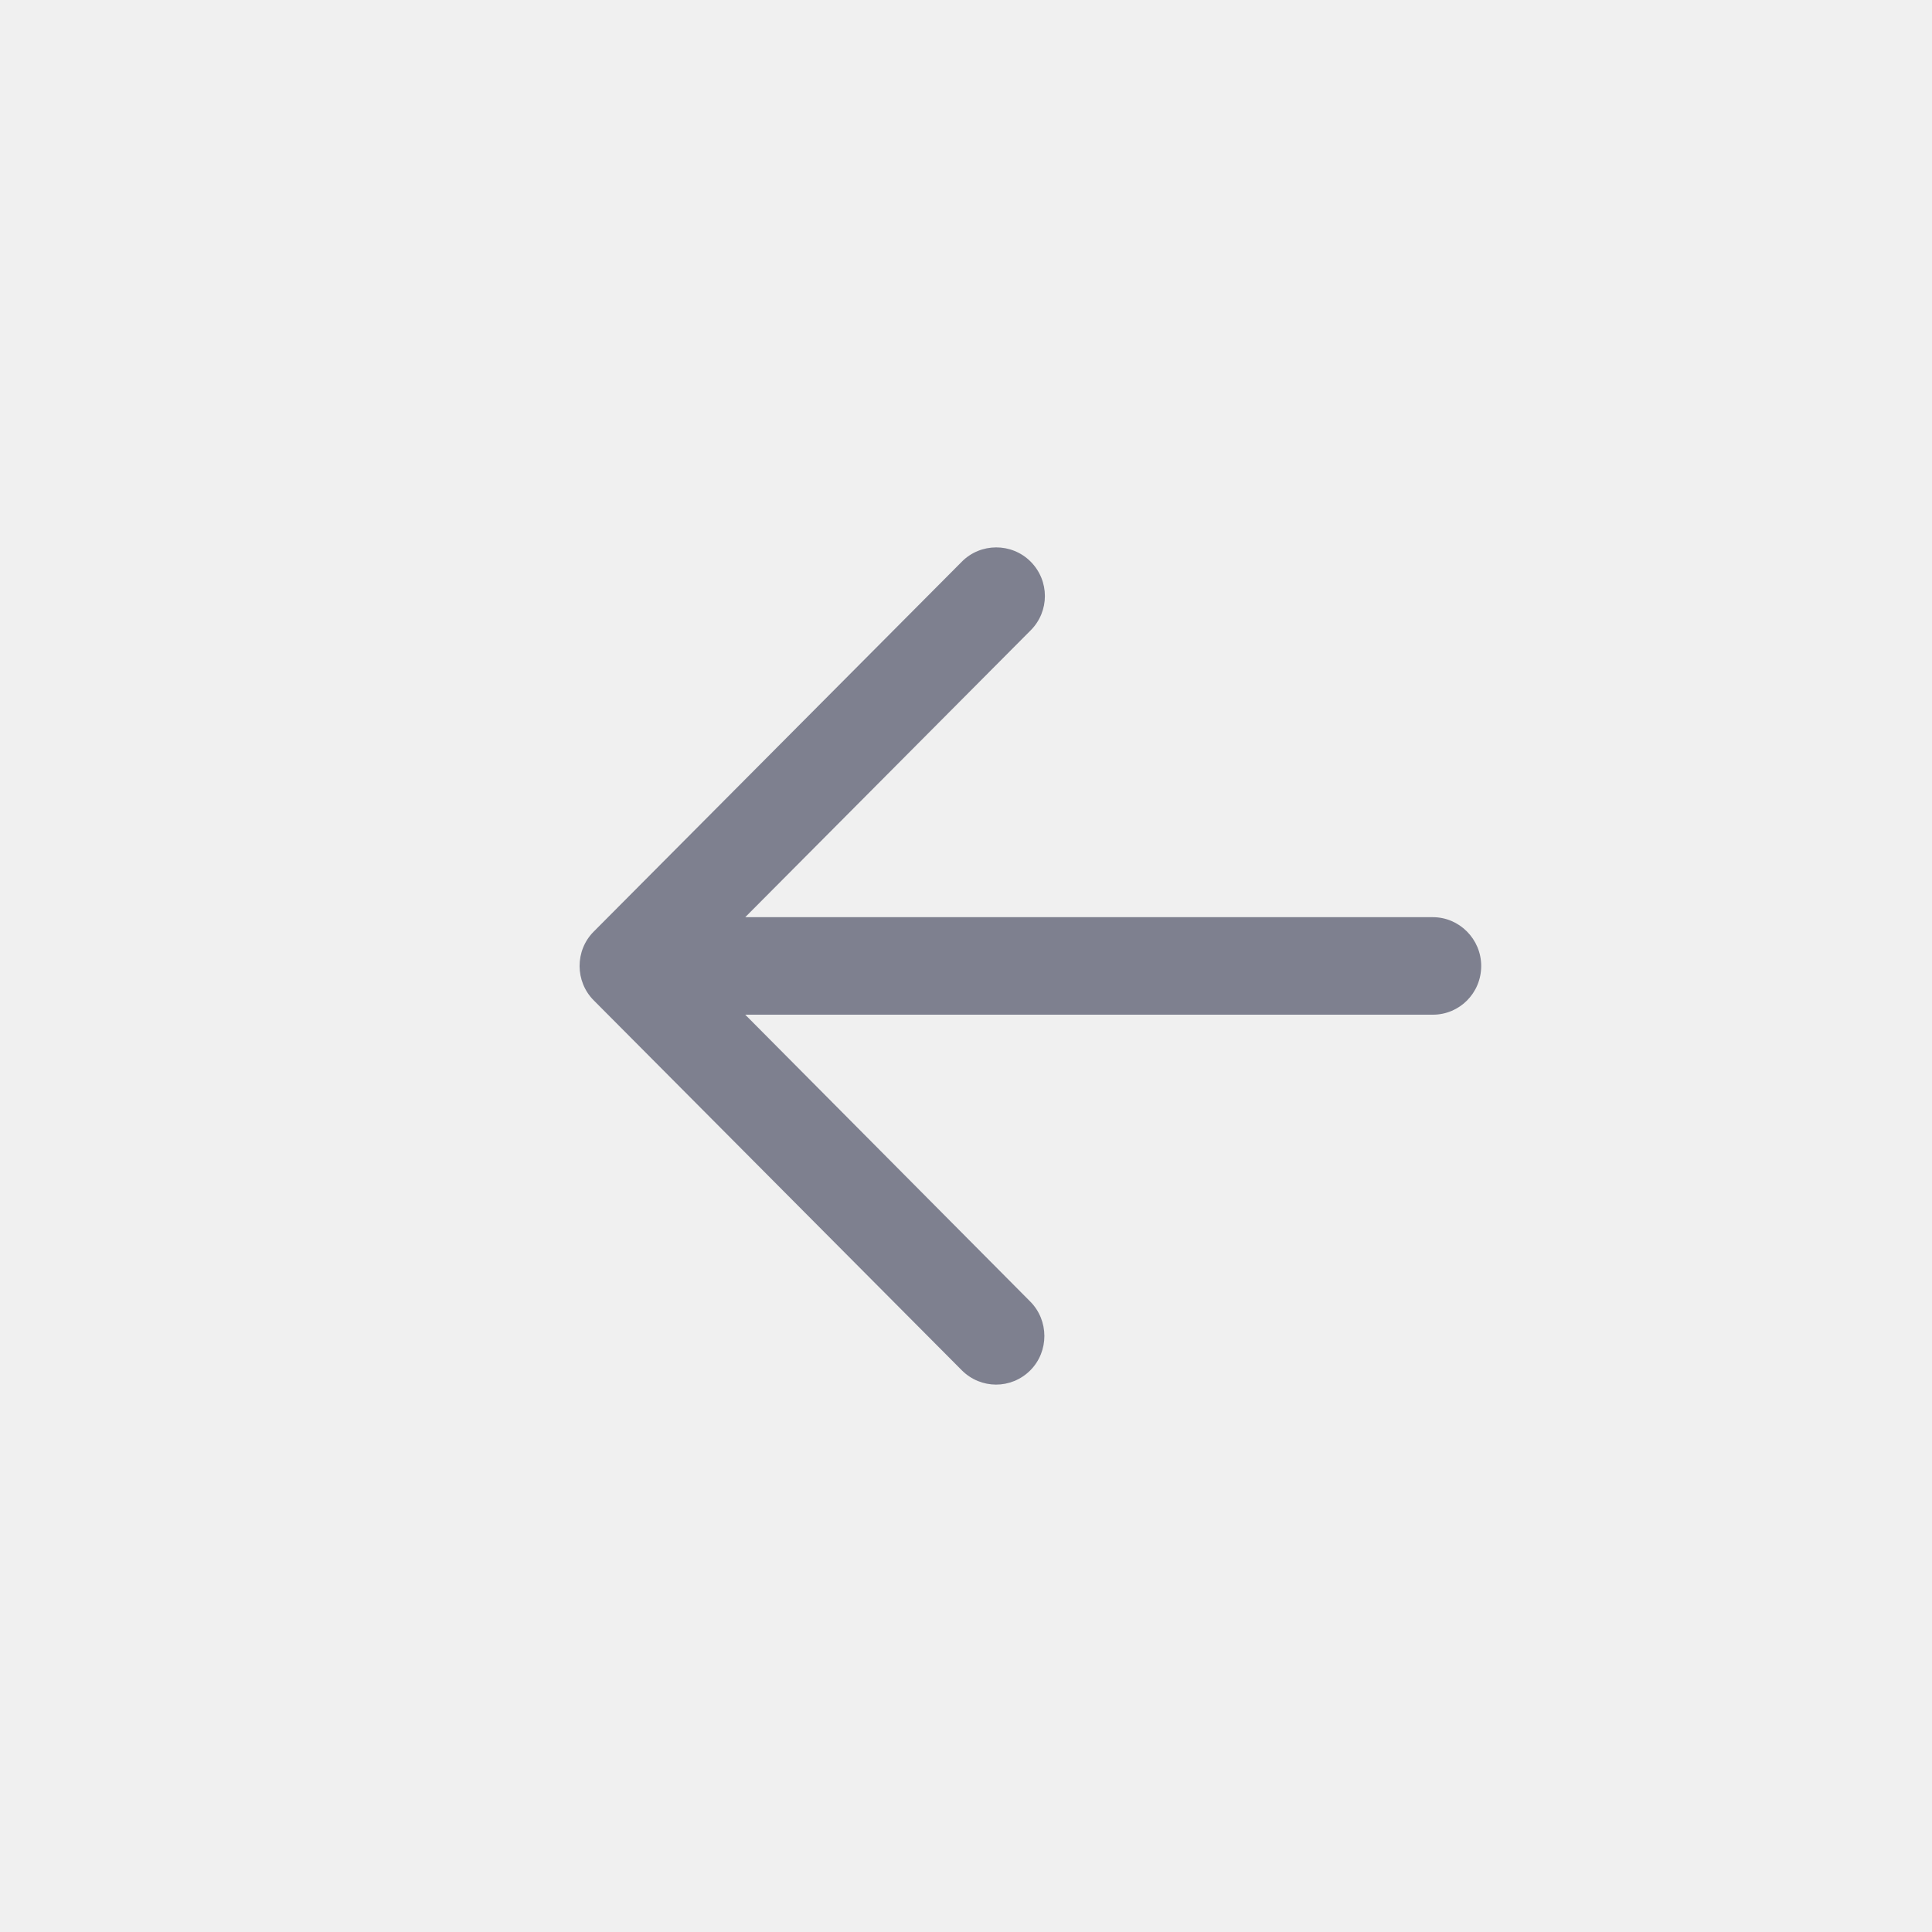
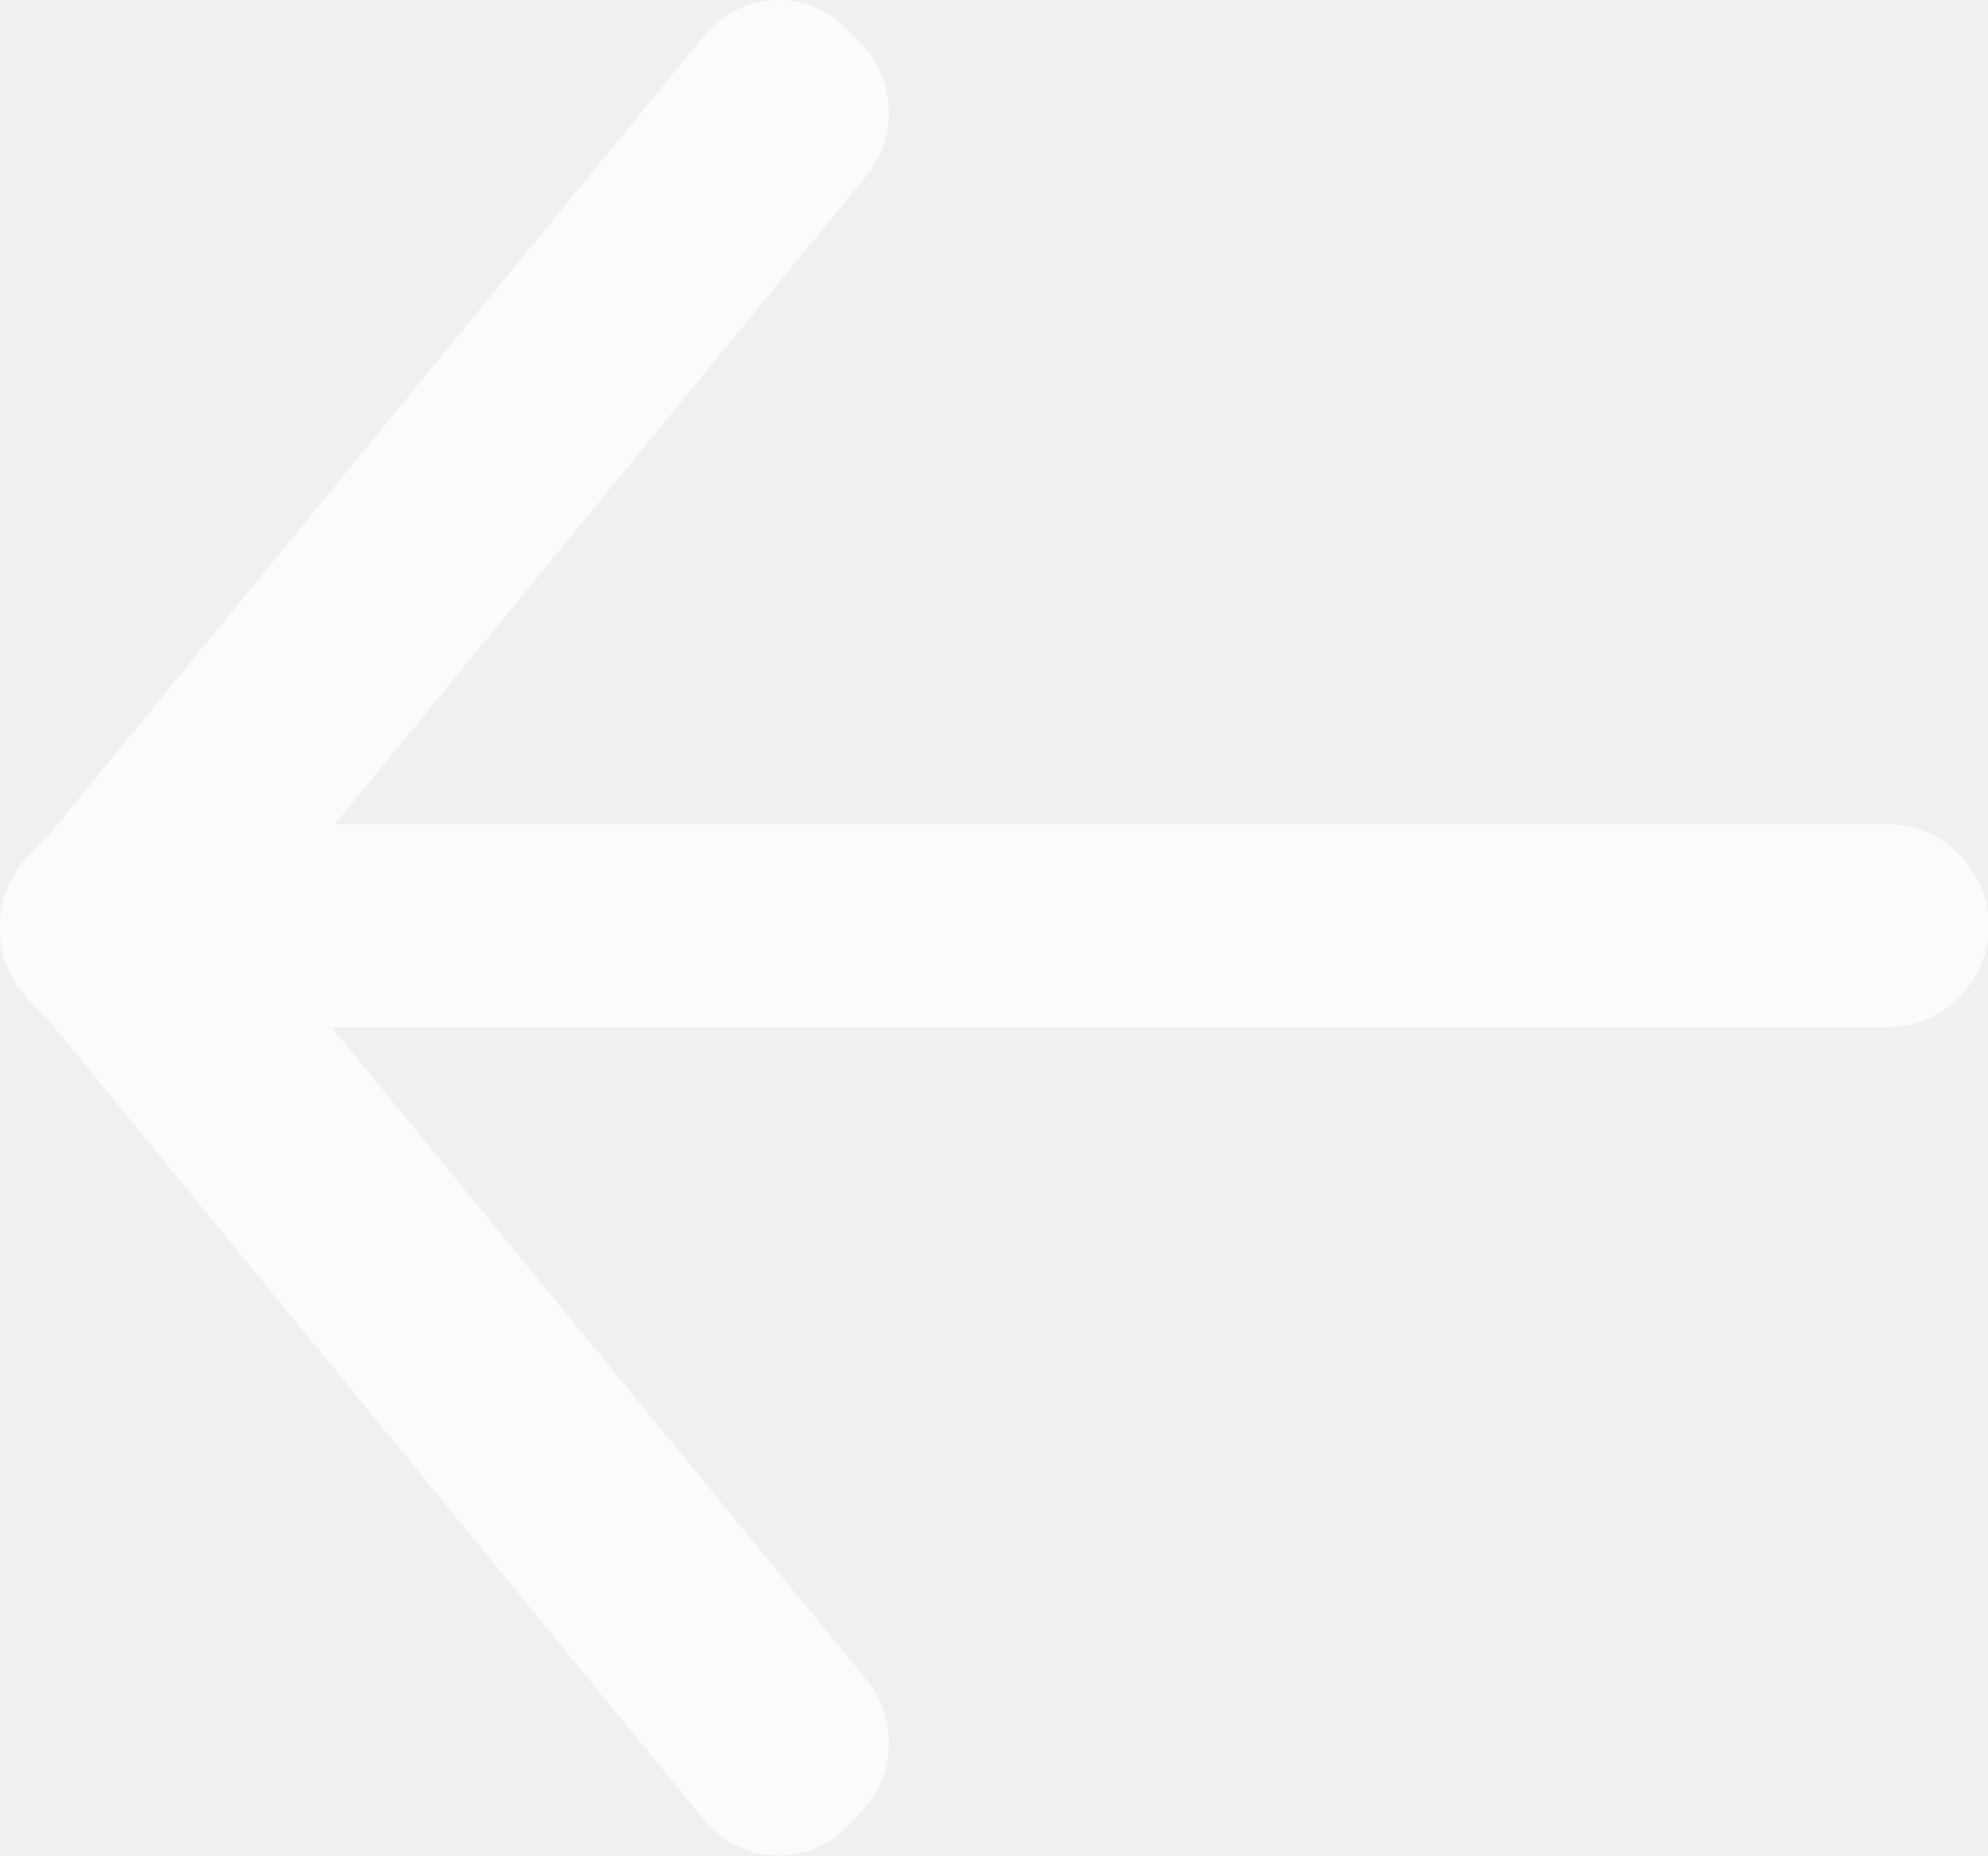
- <svg xmlns="http://www.w3.org/2000/svg" width="30px" height="30px" viewBox="0 0 30 30" version="1.1">
-   <g id="menuBar/__icon/--backward" stroke="none" stroke-width="1" fill="none" fill-rule="evenodd">
-     <path d="M22.78,15.534 L17.066,21.277 C16.772,21.573 16.298,21.575 16.002,21.279 C15.709,20.985 15.711,20.504 16.002,20.211 L20.428,15.756 L9.75,15.756 C9.337,15.756 9,15.421 9,14.999 C9,14.581 9.341,14.242 9.75,14.242 C11.066,14.242 12.052,14.242 12.71,14.242 C14.425,14.242 16.997,14.242 20.428,14.242 L15.995,9.787 C15.702,9.493 15.7,9.017 15.998,8.719 C16.293,8.425 16.774,8.428 17.064,8.721 L22.78,14.465 C23.075,14.76 23.072,15.242 22.78,15.534 Z" id="icon--backward" fill="#7E808F" fill-rule="nonzero" transform="translate(16, 15) scale(-1, 1) translate(-16, -15) " />
+ <svg xmlns="http://www.w3.org/2000/svg" width="15px" height="14px" viewBox="0 0 15 14" version="1.1">
+   <g id="页面1" stroke="none" stroke-width="1" fill="none" fill-rule="evenodd" opacity="0.7">
+     <g id="browseing" transform="translate(-81, -11)" fill="#FFFFFF">
+       <g id="back" transform="translate(81, 11)">
+         <path d="M2.503,7.752 L6.538,12.674 C6.778,12.967 6.762,13.393 6.501,13.667 L6.396,13.777 C6.121,14.065 5.665,14.076 5.377,13.801 C5.356,13.781 5.335,13.759 5.317,13.737 L0.363,7.694 C0.345,7.679 0.328,7.662 0.312,7.645 L0.207,7.535 C0.065,7.386 -0.004,7.193 0,7 C-0.004,6.808 0.065,6.614 0.207,6.465 L0.312,6.355 C0.328,6.338 0.345,6.322 0.363,6.307 L5.317,0.264 C5.335,0.241 5.356,0.22 5.377,0.199 C5.665,-0.076 6.121,-0.065 6.396,0.223 L6.501,0.333 C6.762,0.608 6.778,1.034 6.538,1.327 L2.527,6.219 L14.238,6.219 C14.661,6.219 15.005,6.562 15.005,6.986 C15.005,7.409 14.661,7.752 14.238,7.752 L2.503,7.752 Z" id="形状结合" />
+       </g>
+     </g>
  </g>
</svg>
